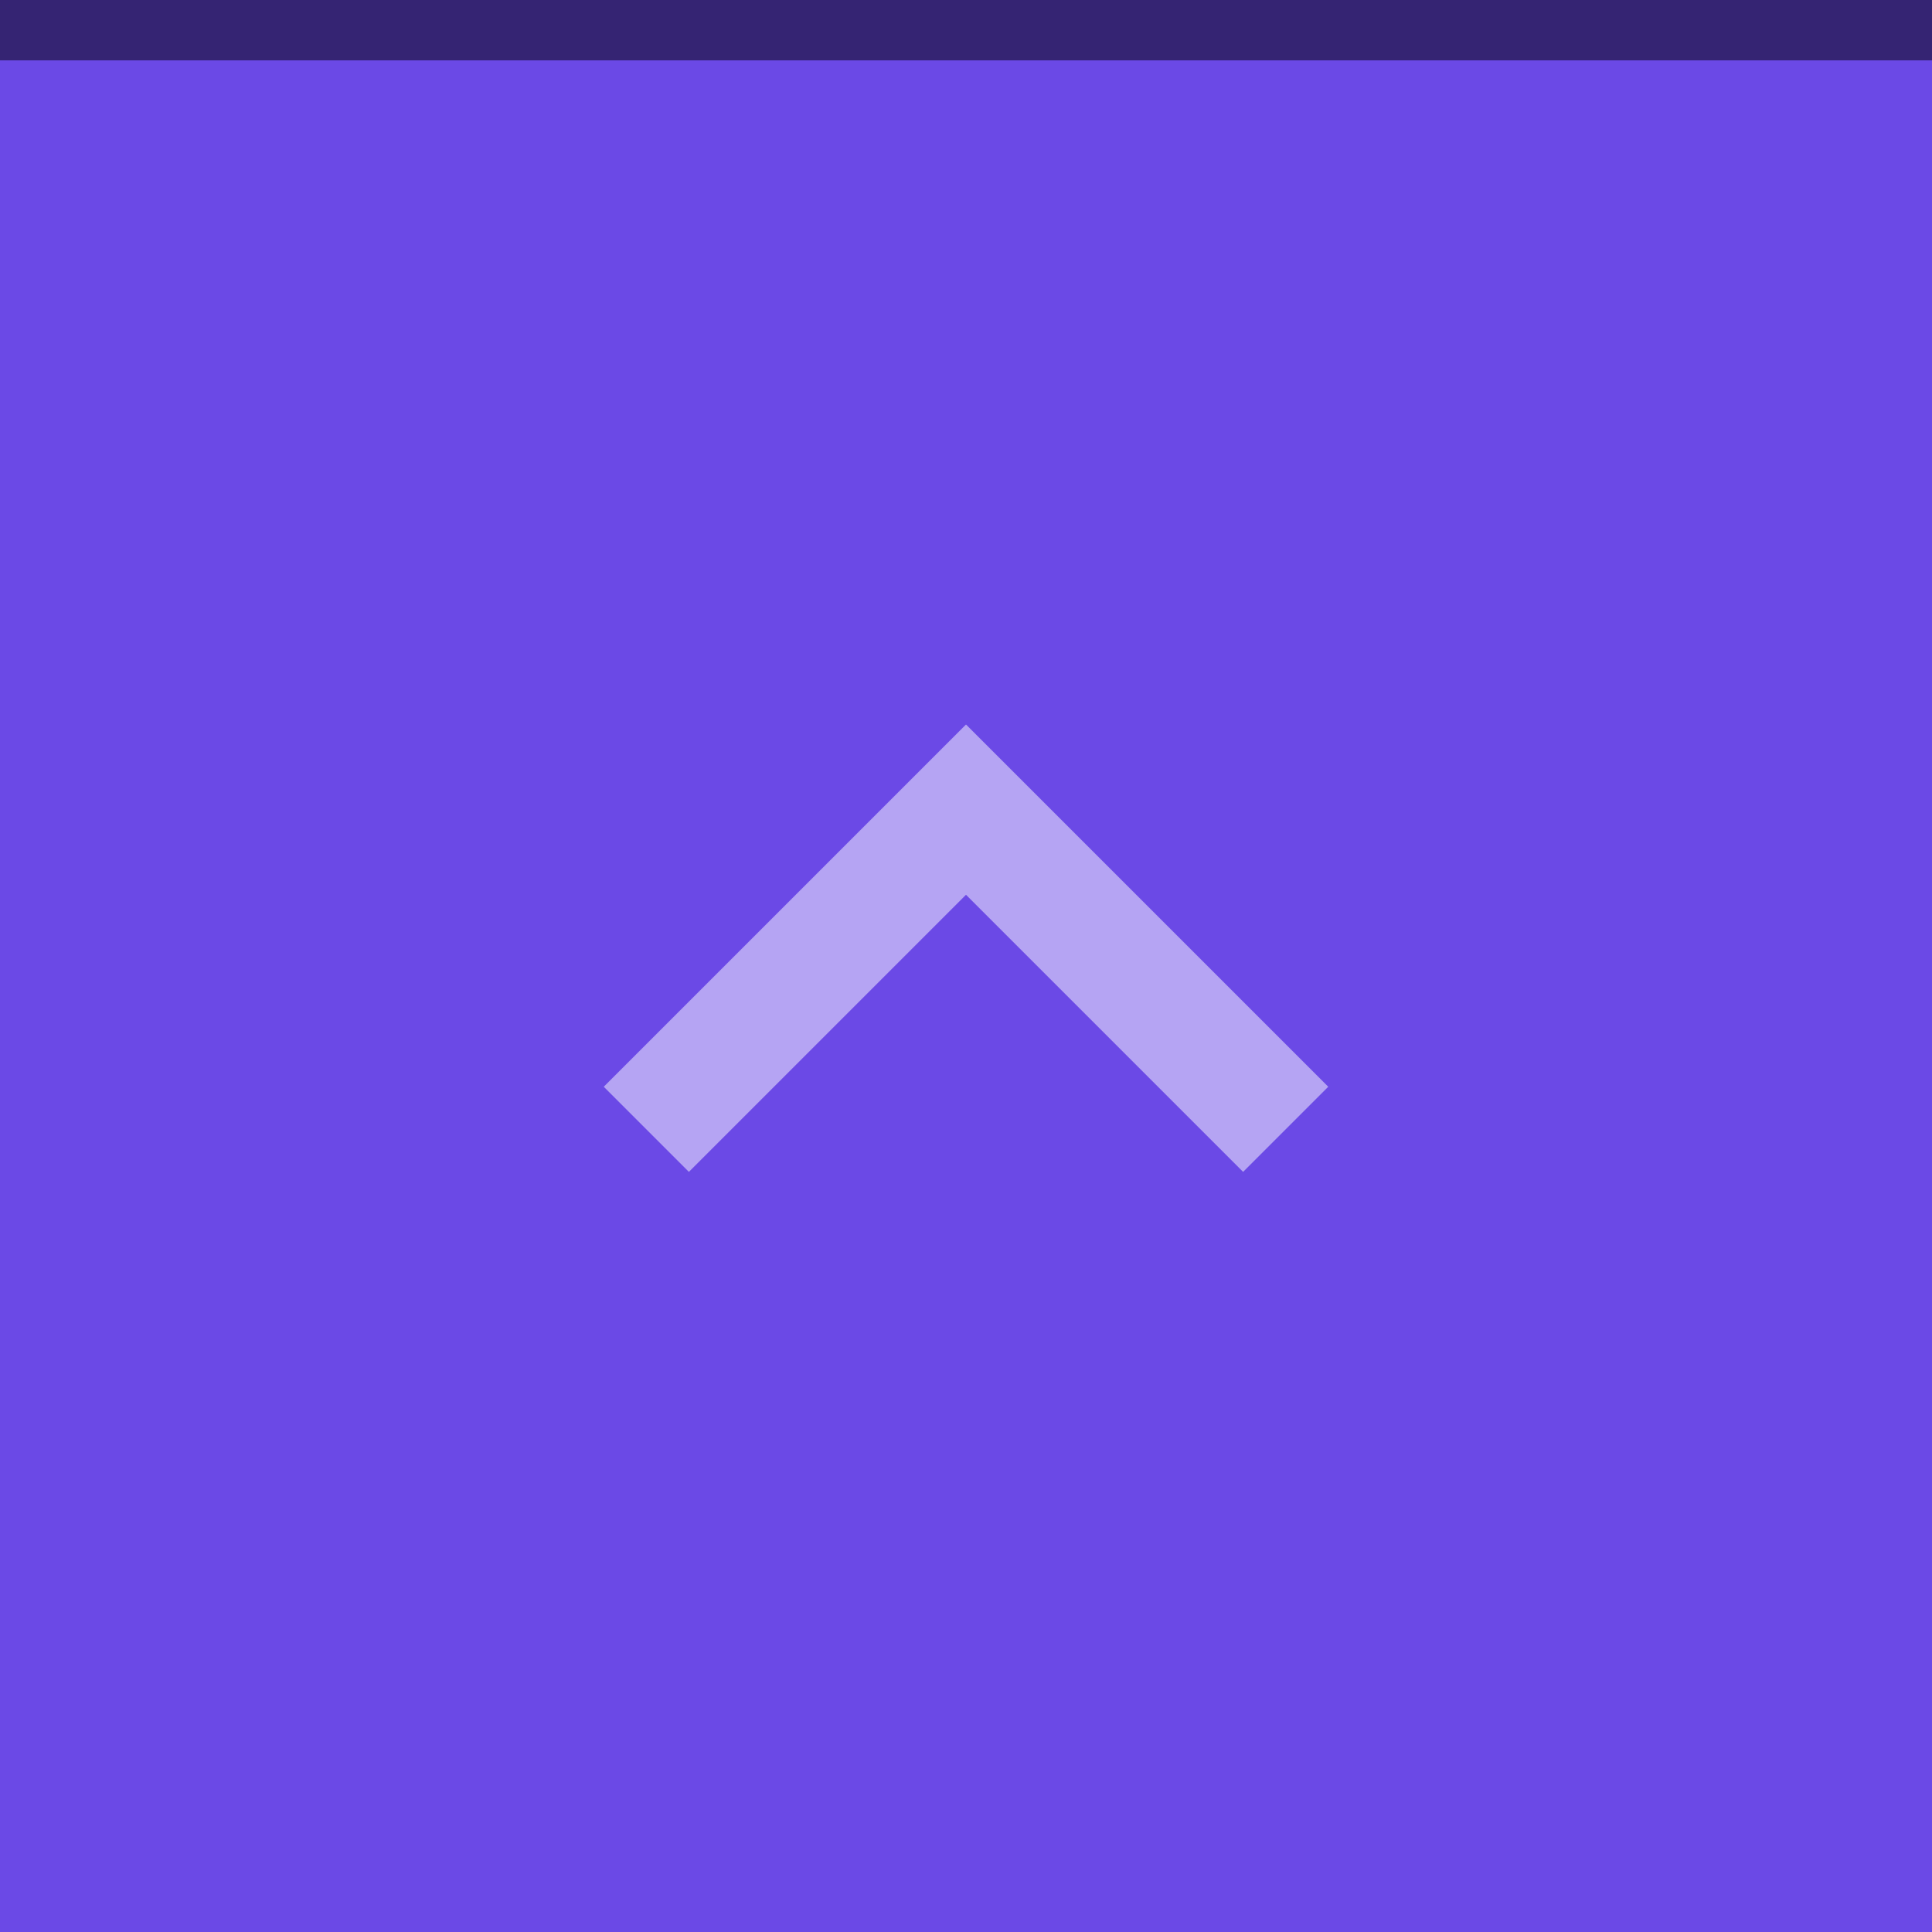
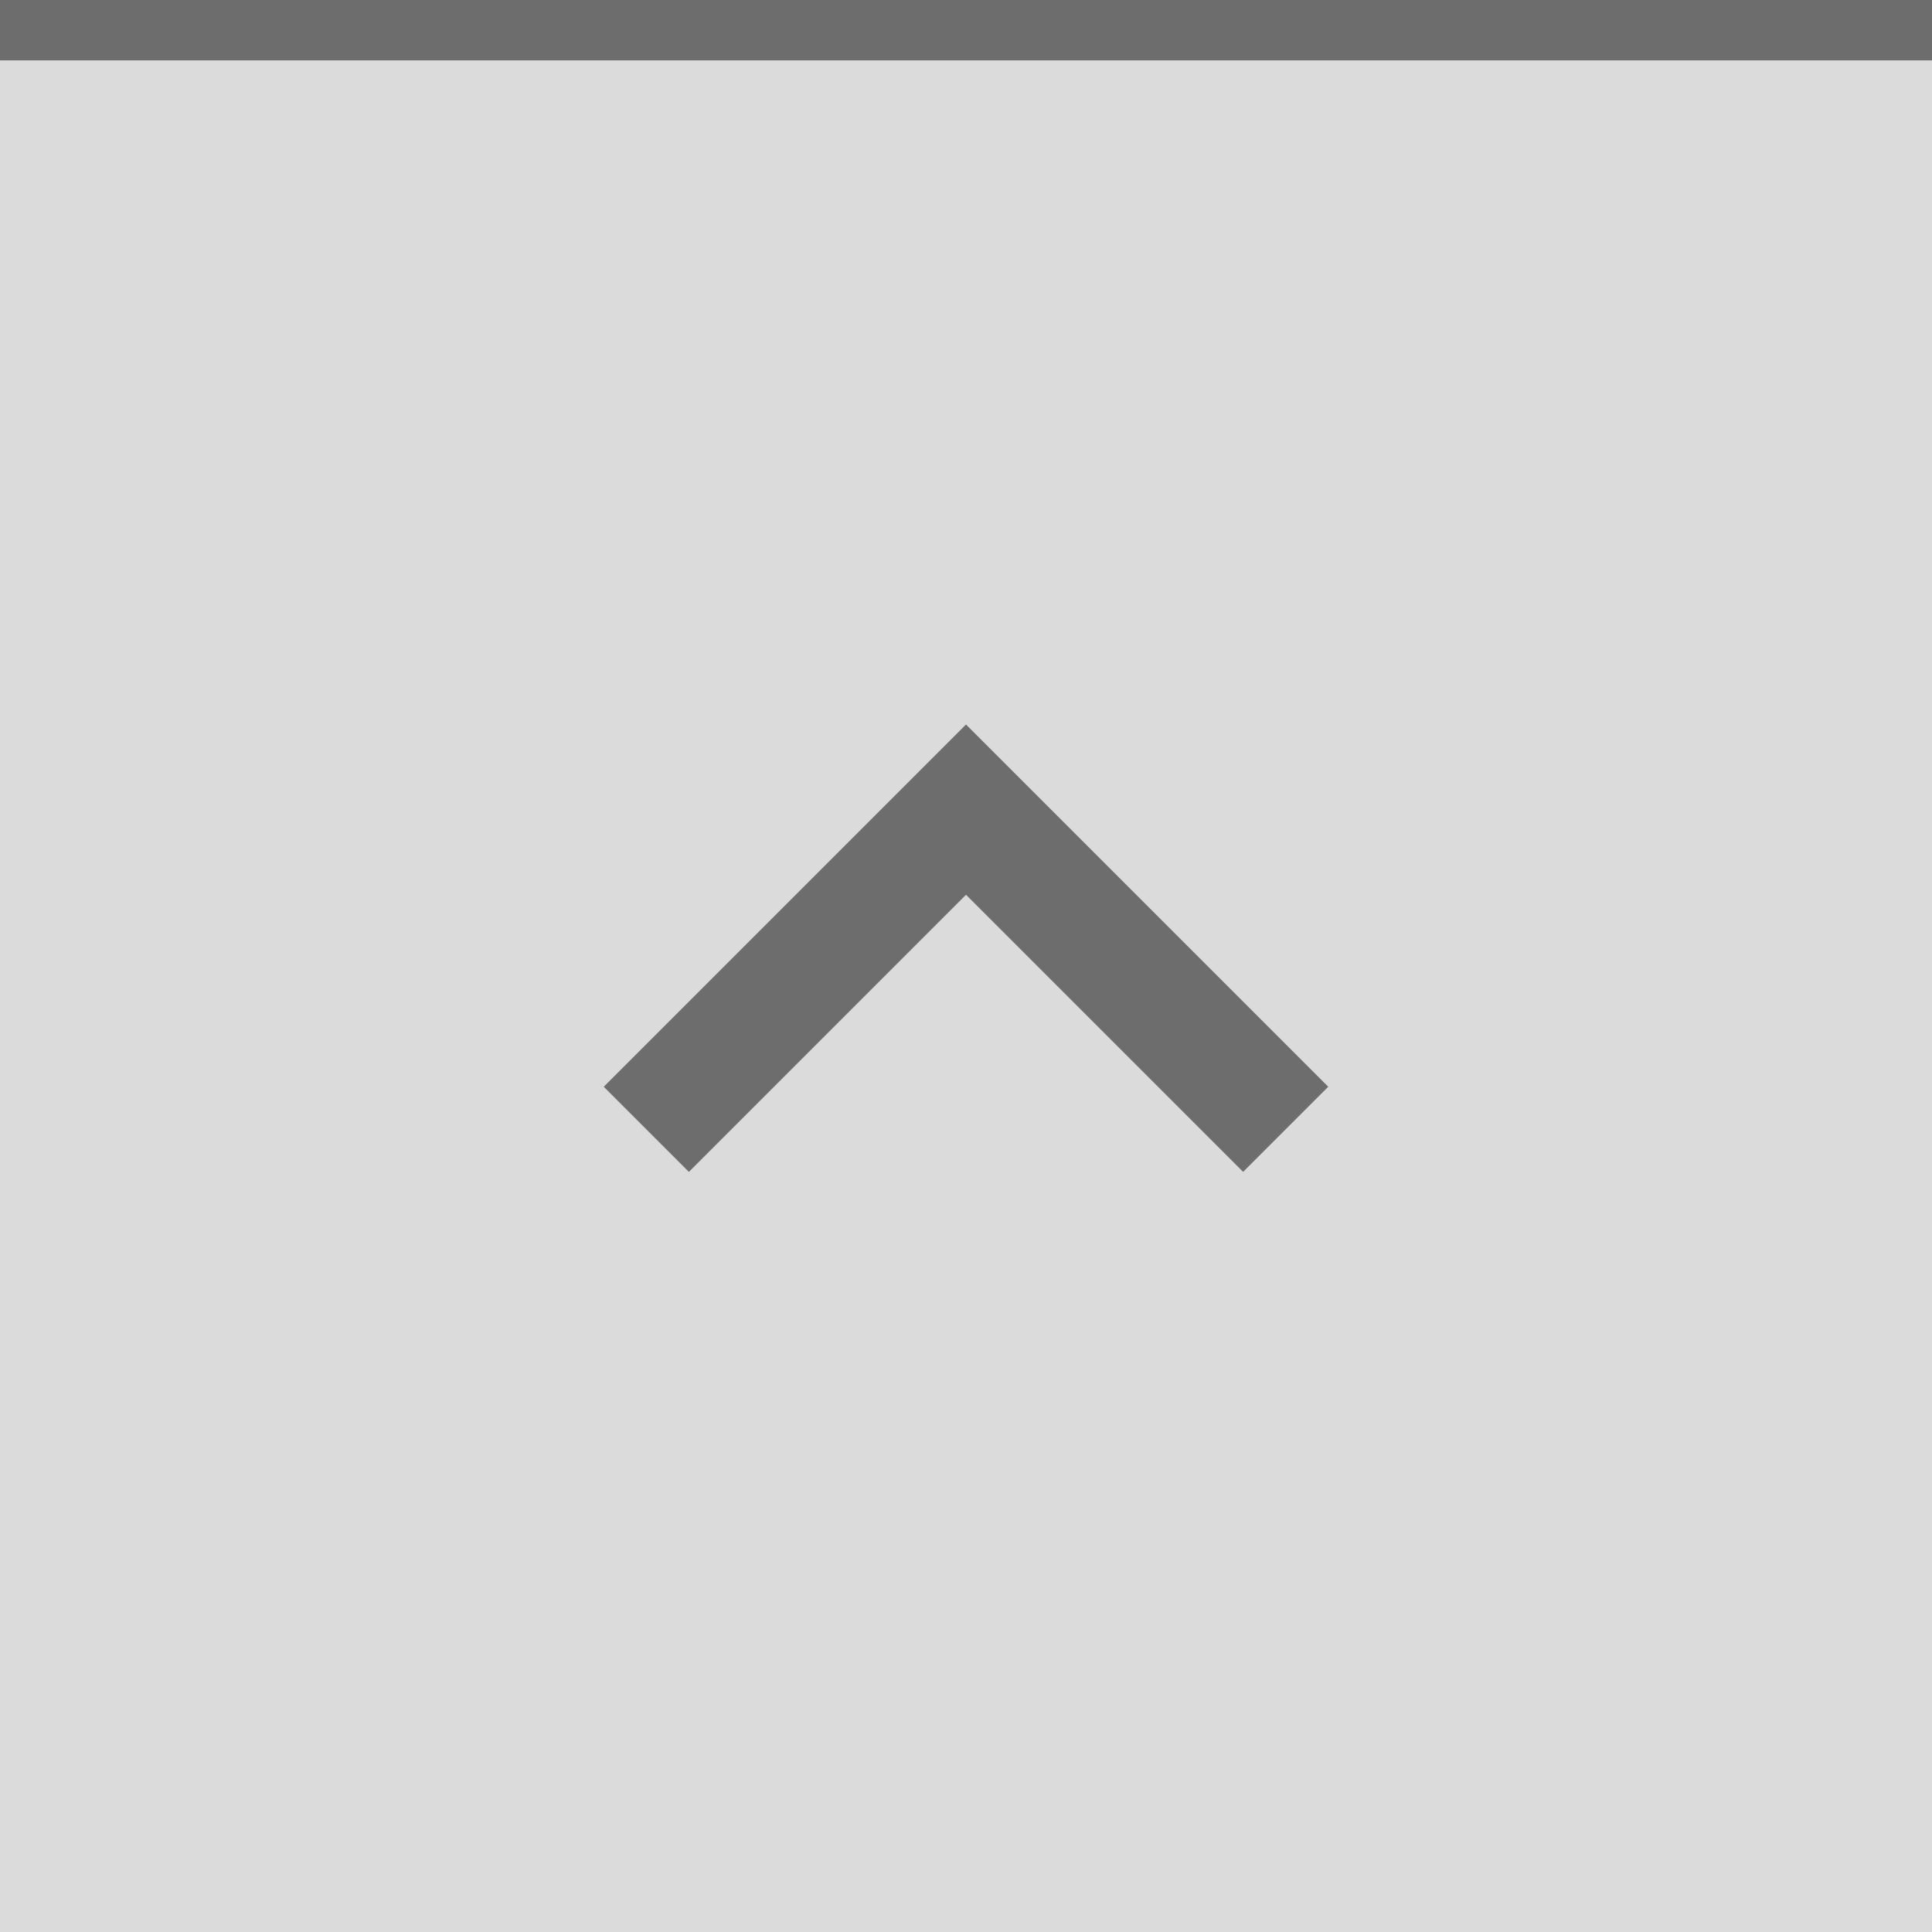
<svg xmlns="http://www.w3.org/2000/svg" width="32" height="32" viewBox="0 0 32 32" version="1.1" id="svg66">
  <defs id="defs70" />
-   <rect width="32" height="32" fill="#D6D6D6" id="rect56" style="fill:#6b49e6;fill-opacity:1" />
-   <g style="opacity:0.5;fill:#ffffff;fill-opacity:1" fill="#000000" opacity="0.38" id="g64">
-     <circle cx="16" cy="16" r="12" opacity="0" id="circle60" style="fill:#ffffff;fill-opacity:1" />
-     <path d="m10 18 1.41 1.41 4.59-4.59 4.59 4.59 1.41-1.41-6-6z" id="path62" style="fill:#ffffff;fill-opacity:1" />
+   <rect width="32" height="32" fill="#D6D6D6" id="rect56" style="fill:#dbdbdb;fill-opacity:1" />
+   <g style="opacity:0.5;fill:#000000;fill-opacity:1" fill="#000000" opacity="0.38" id="g64">
+     <circle cx="16" cy="16" r="12" opacity="0" id="circle60" style="fill:#000000;fill-opacity:1" />
+     <path d="m10 18 1.41 1.41 4.59-4.59 4.59 4.59 1.41-1.41-6-6z" id="path62" style="fill:#000000;fill-opacity:1" />
  </g>
  <rect width="32" height="1" fill="#FFFFFF" fill-opacity="0.4" id="rect166" style="opacity:0.5;fill:#000000;fill-opacity:1" x="0" y="0" />
</svg>
